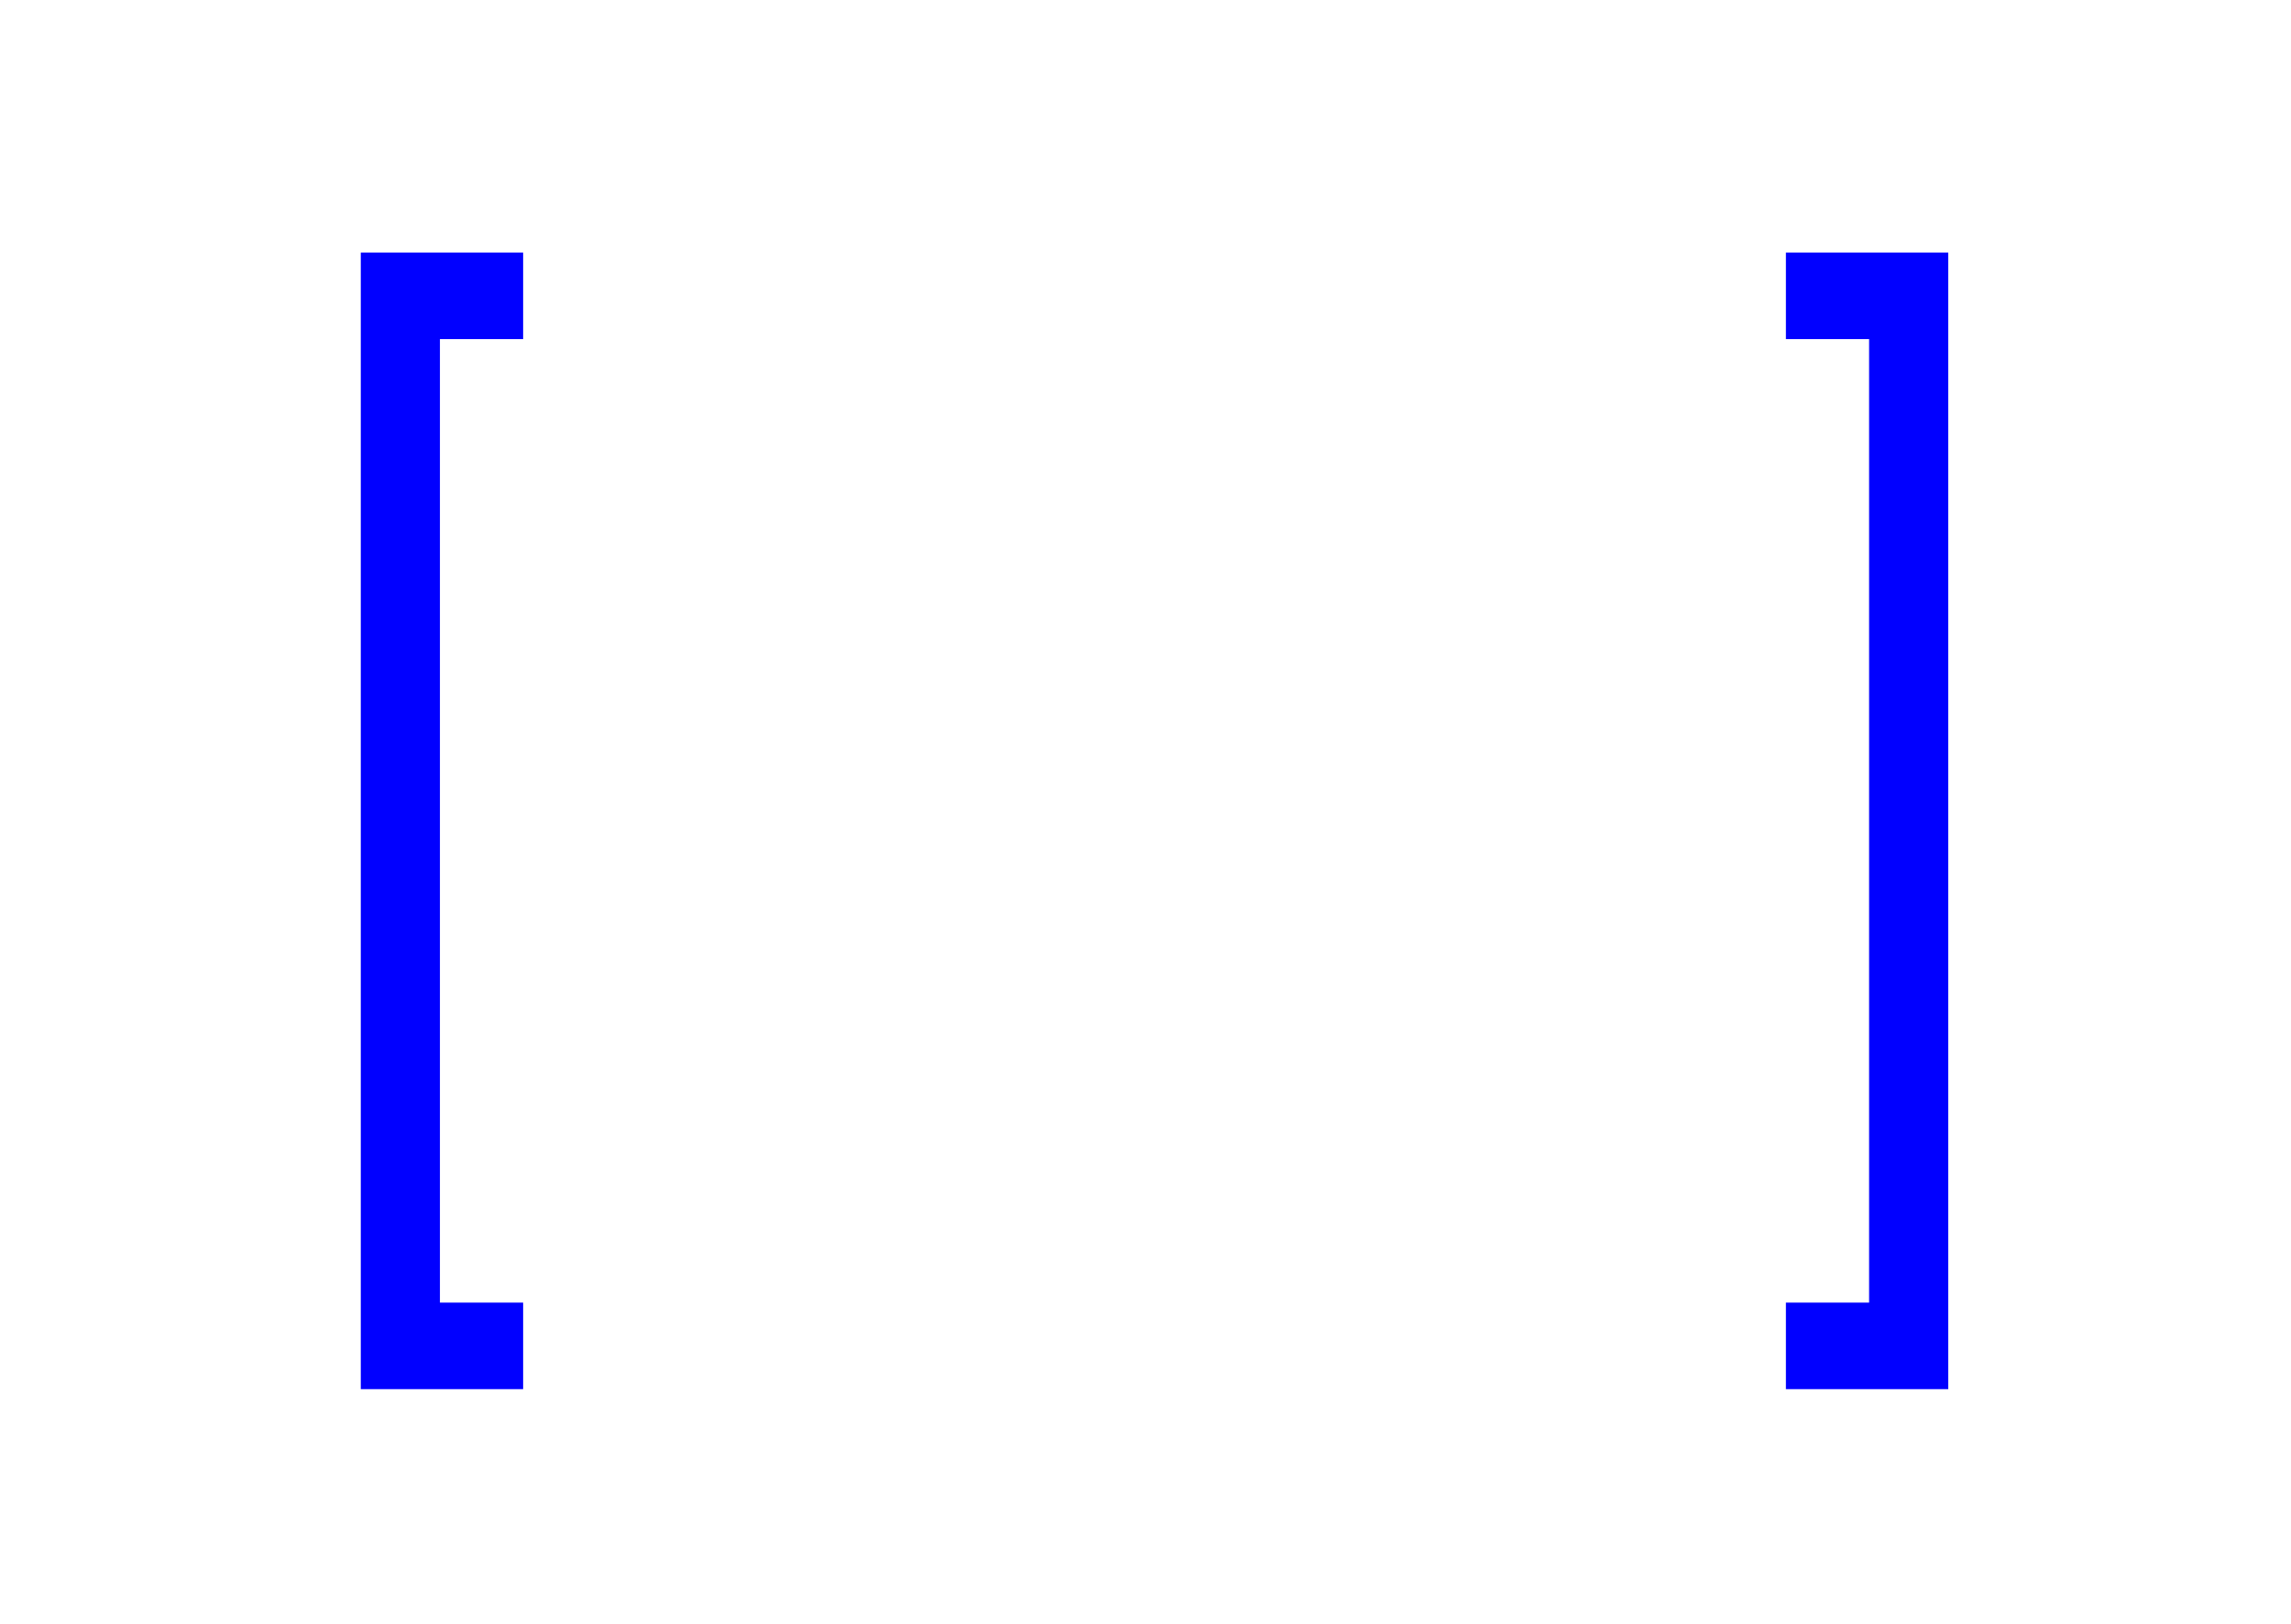
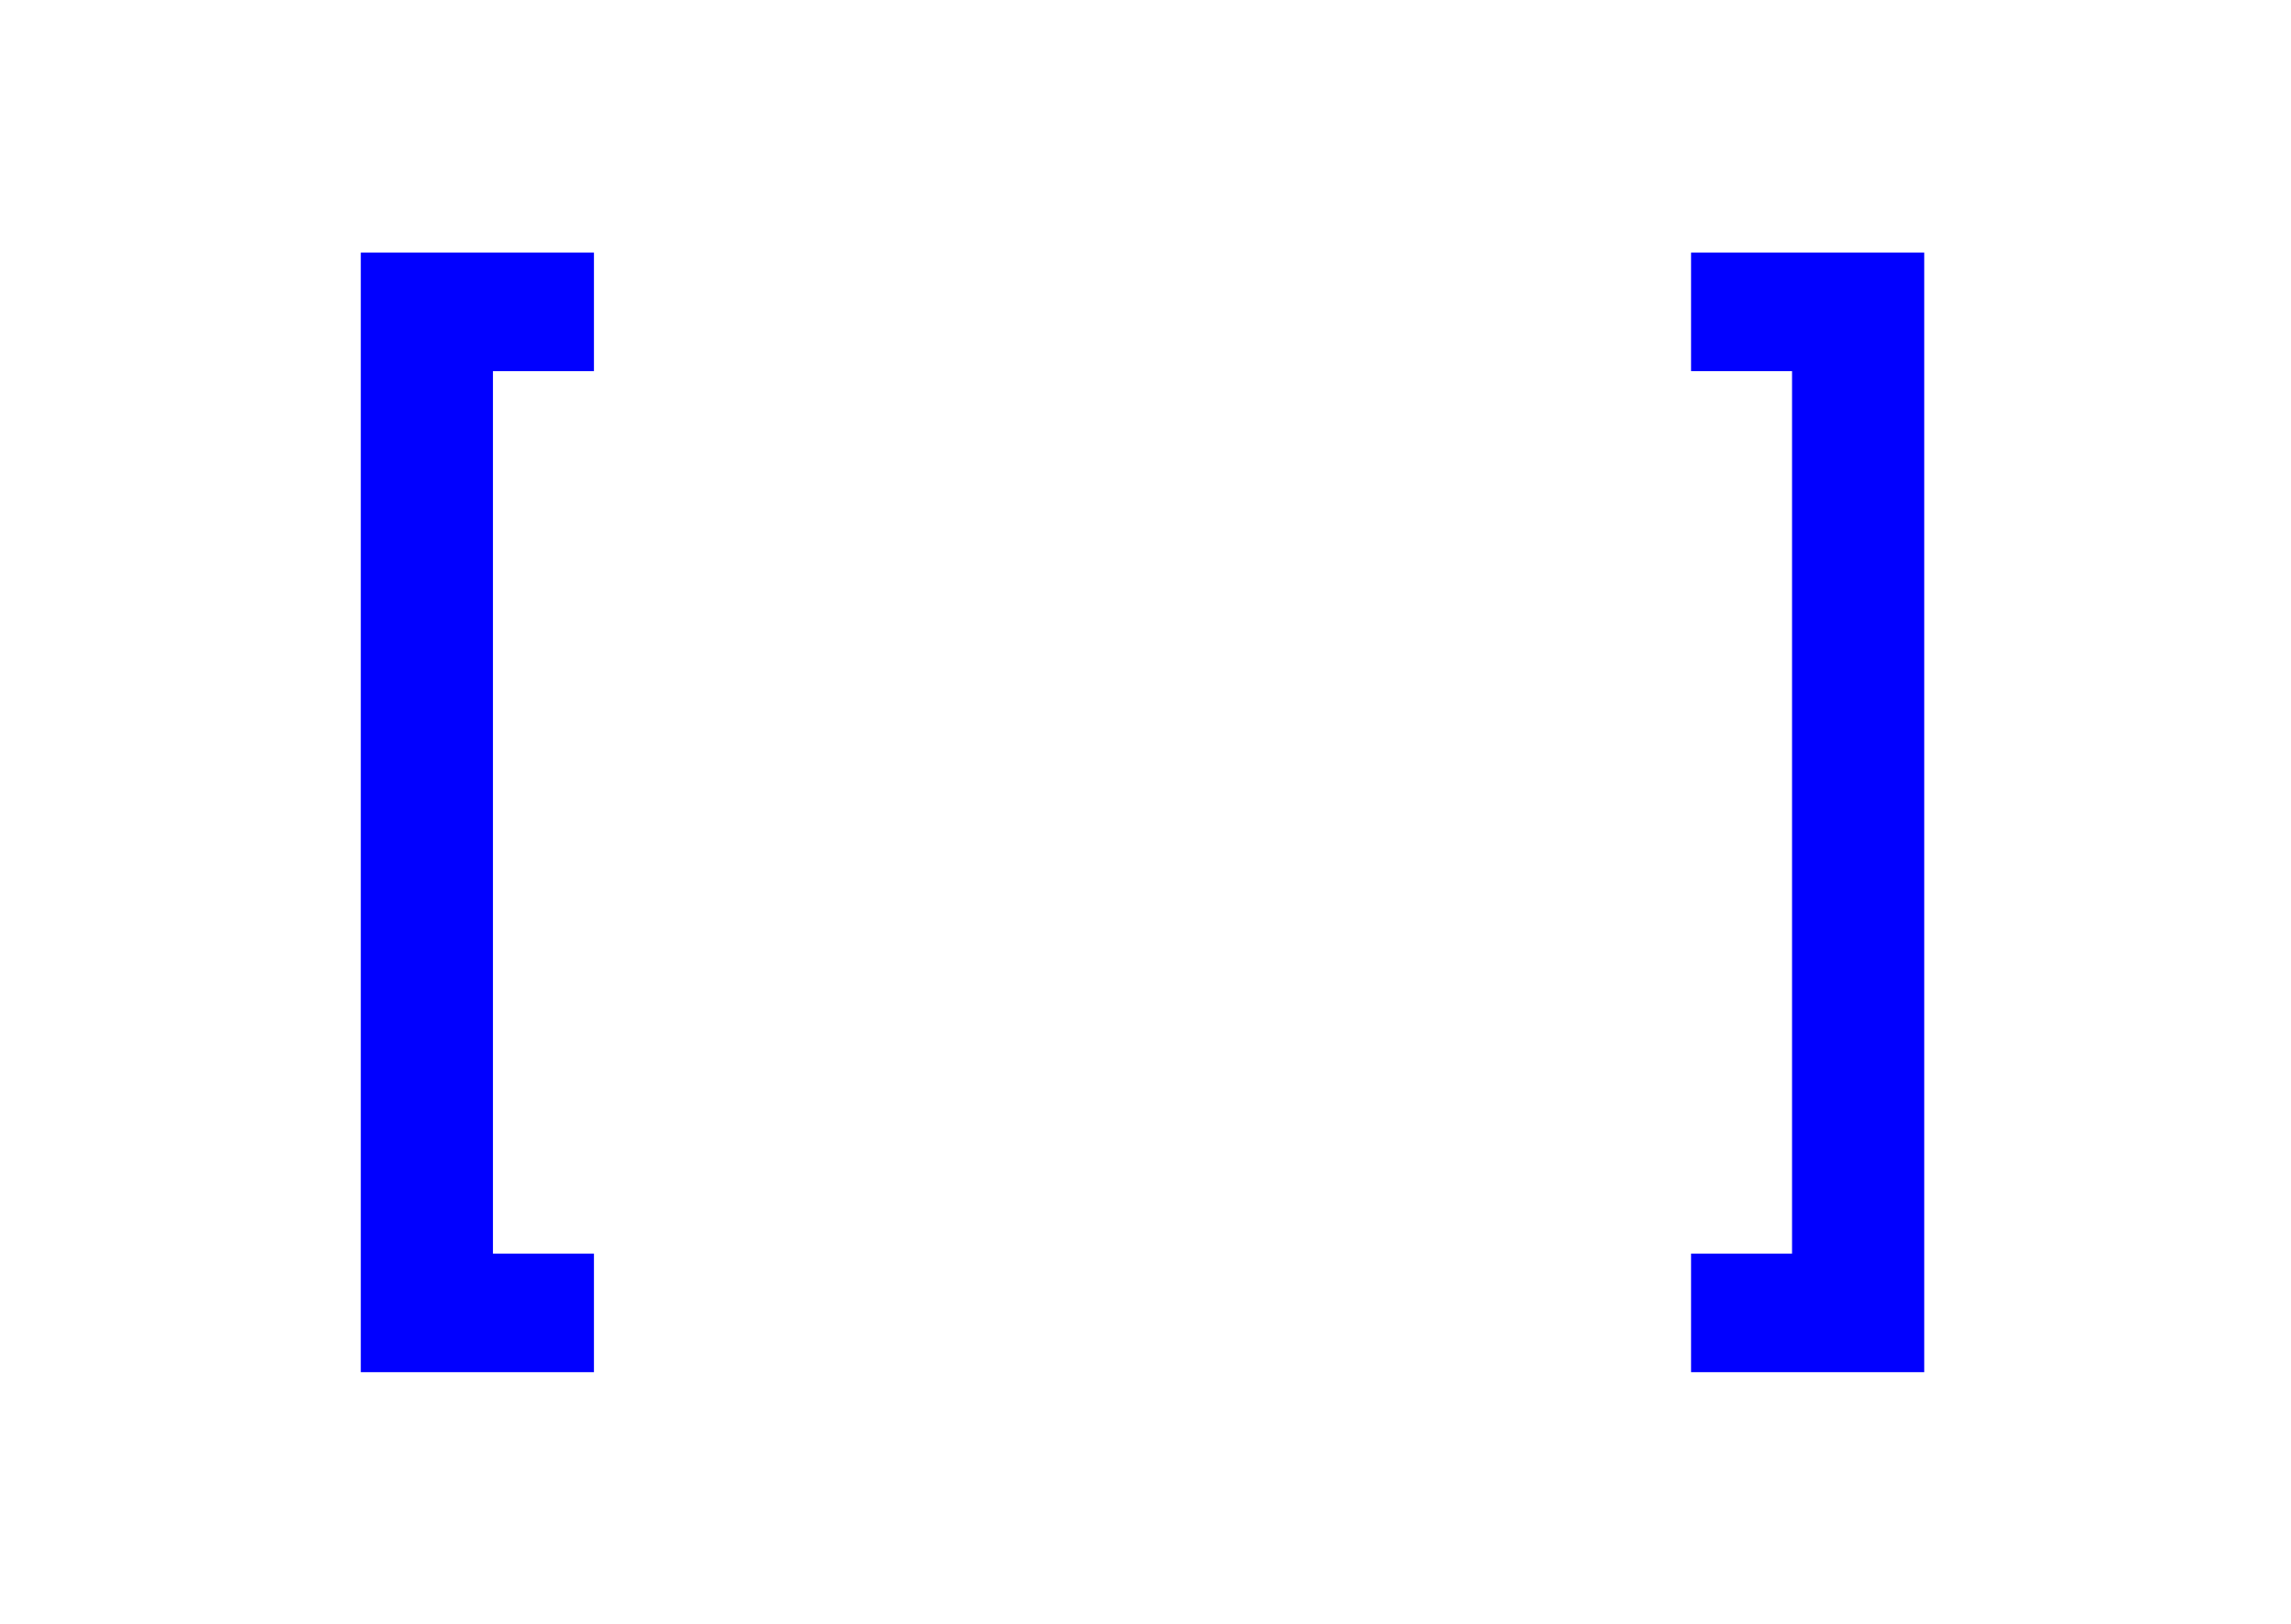
<svg xmlns="http://www.w3.org/2000/svg" width="127" height="90" viewBox="0 0 127 90" fill="none">
-   <path d="M99 72.203H103.612V18.797H99V14H108V77H99V72.203Z" fill="#0100FF" />
-   <path d="M29 18.797H24.387V72.203H29V77H20V14H29V18.797Z" fill="#0100FF" />
+   <path d="M106.168 14.5V75.559H94.243V69.986H99.841V20.072H94.243V14.5H106.168Z" fill="#0100FF" stroke="#0100FF" />
+   <path d="M32.425 14.5V20.072H26.826V69.986H32.425V75.559H20.5V14.5H32.425Z" fill="#0100FF" stroke="#0100FF" />
</svg>
